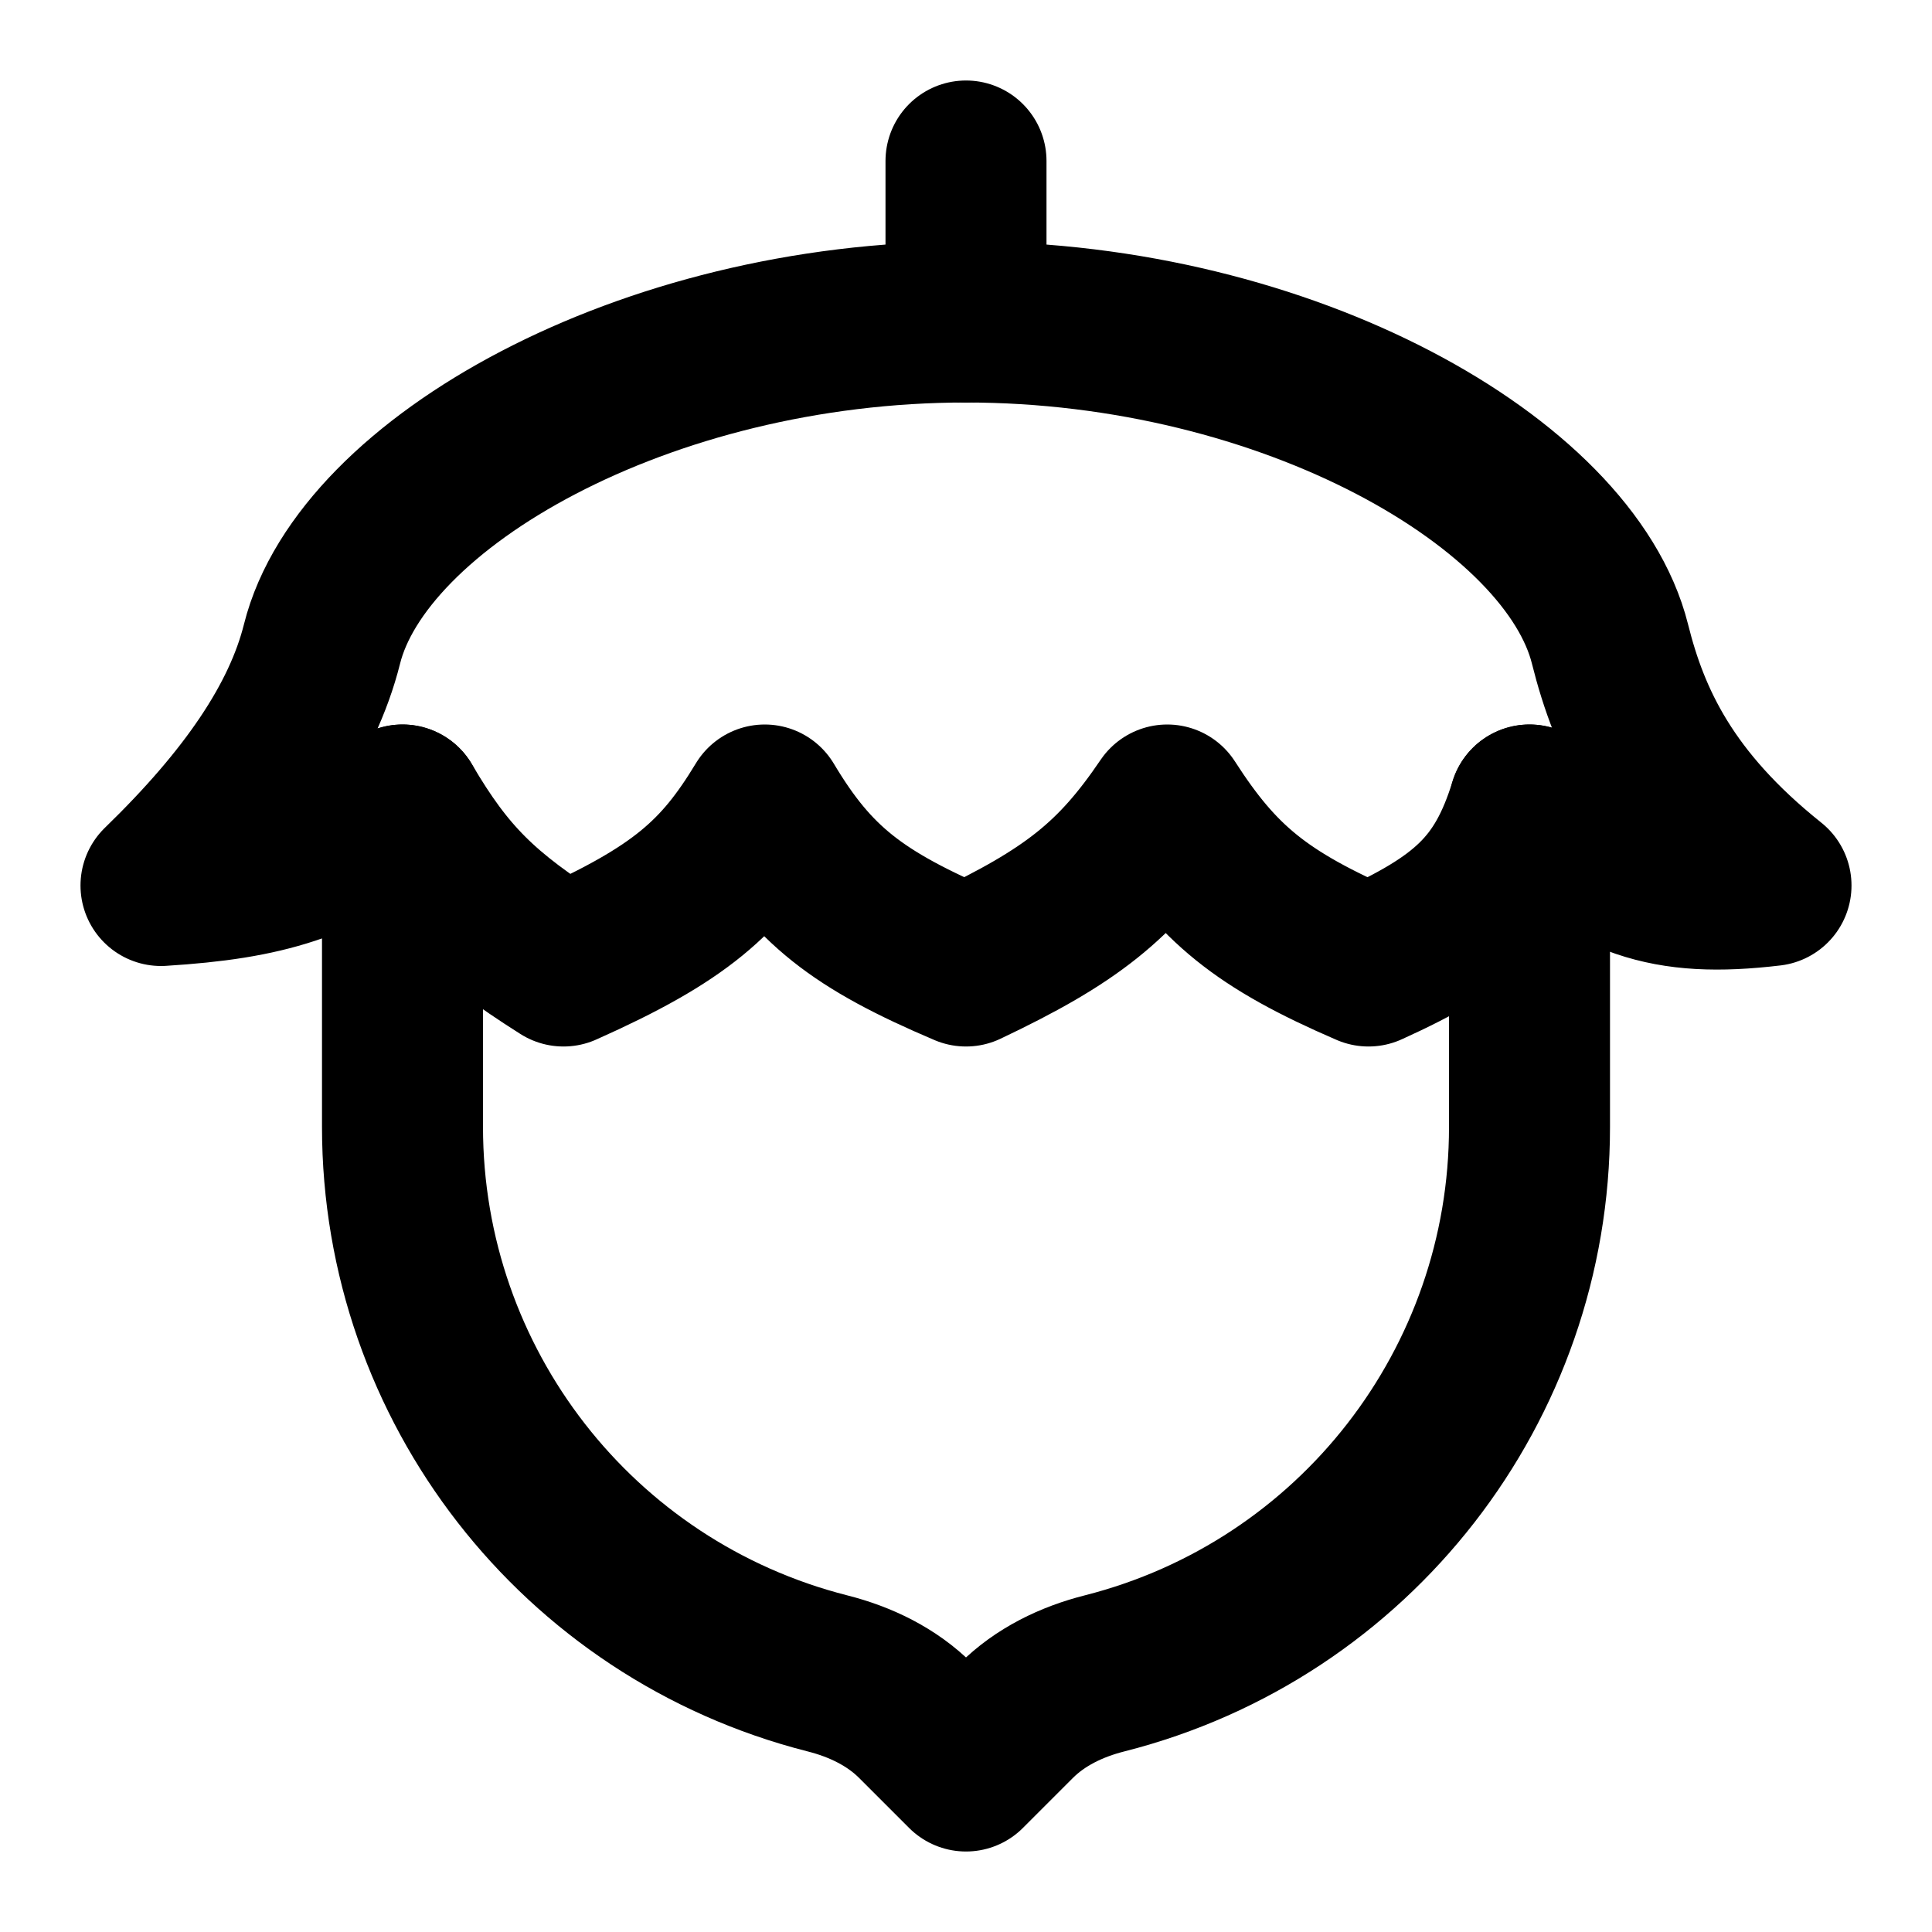
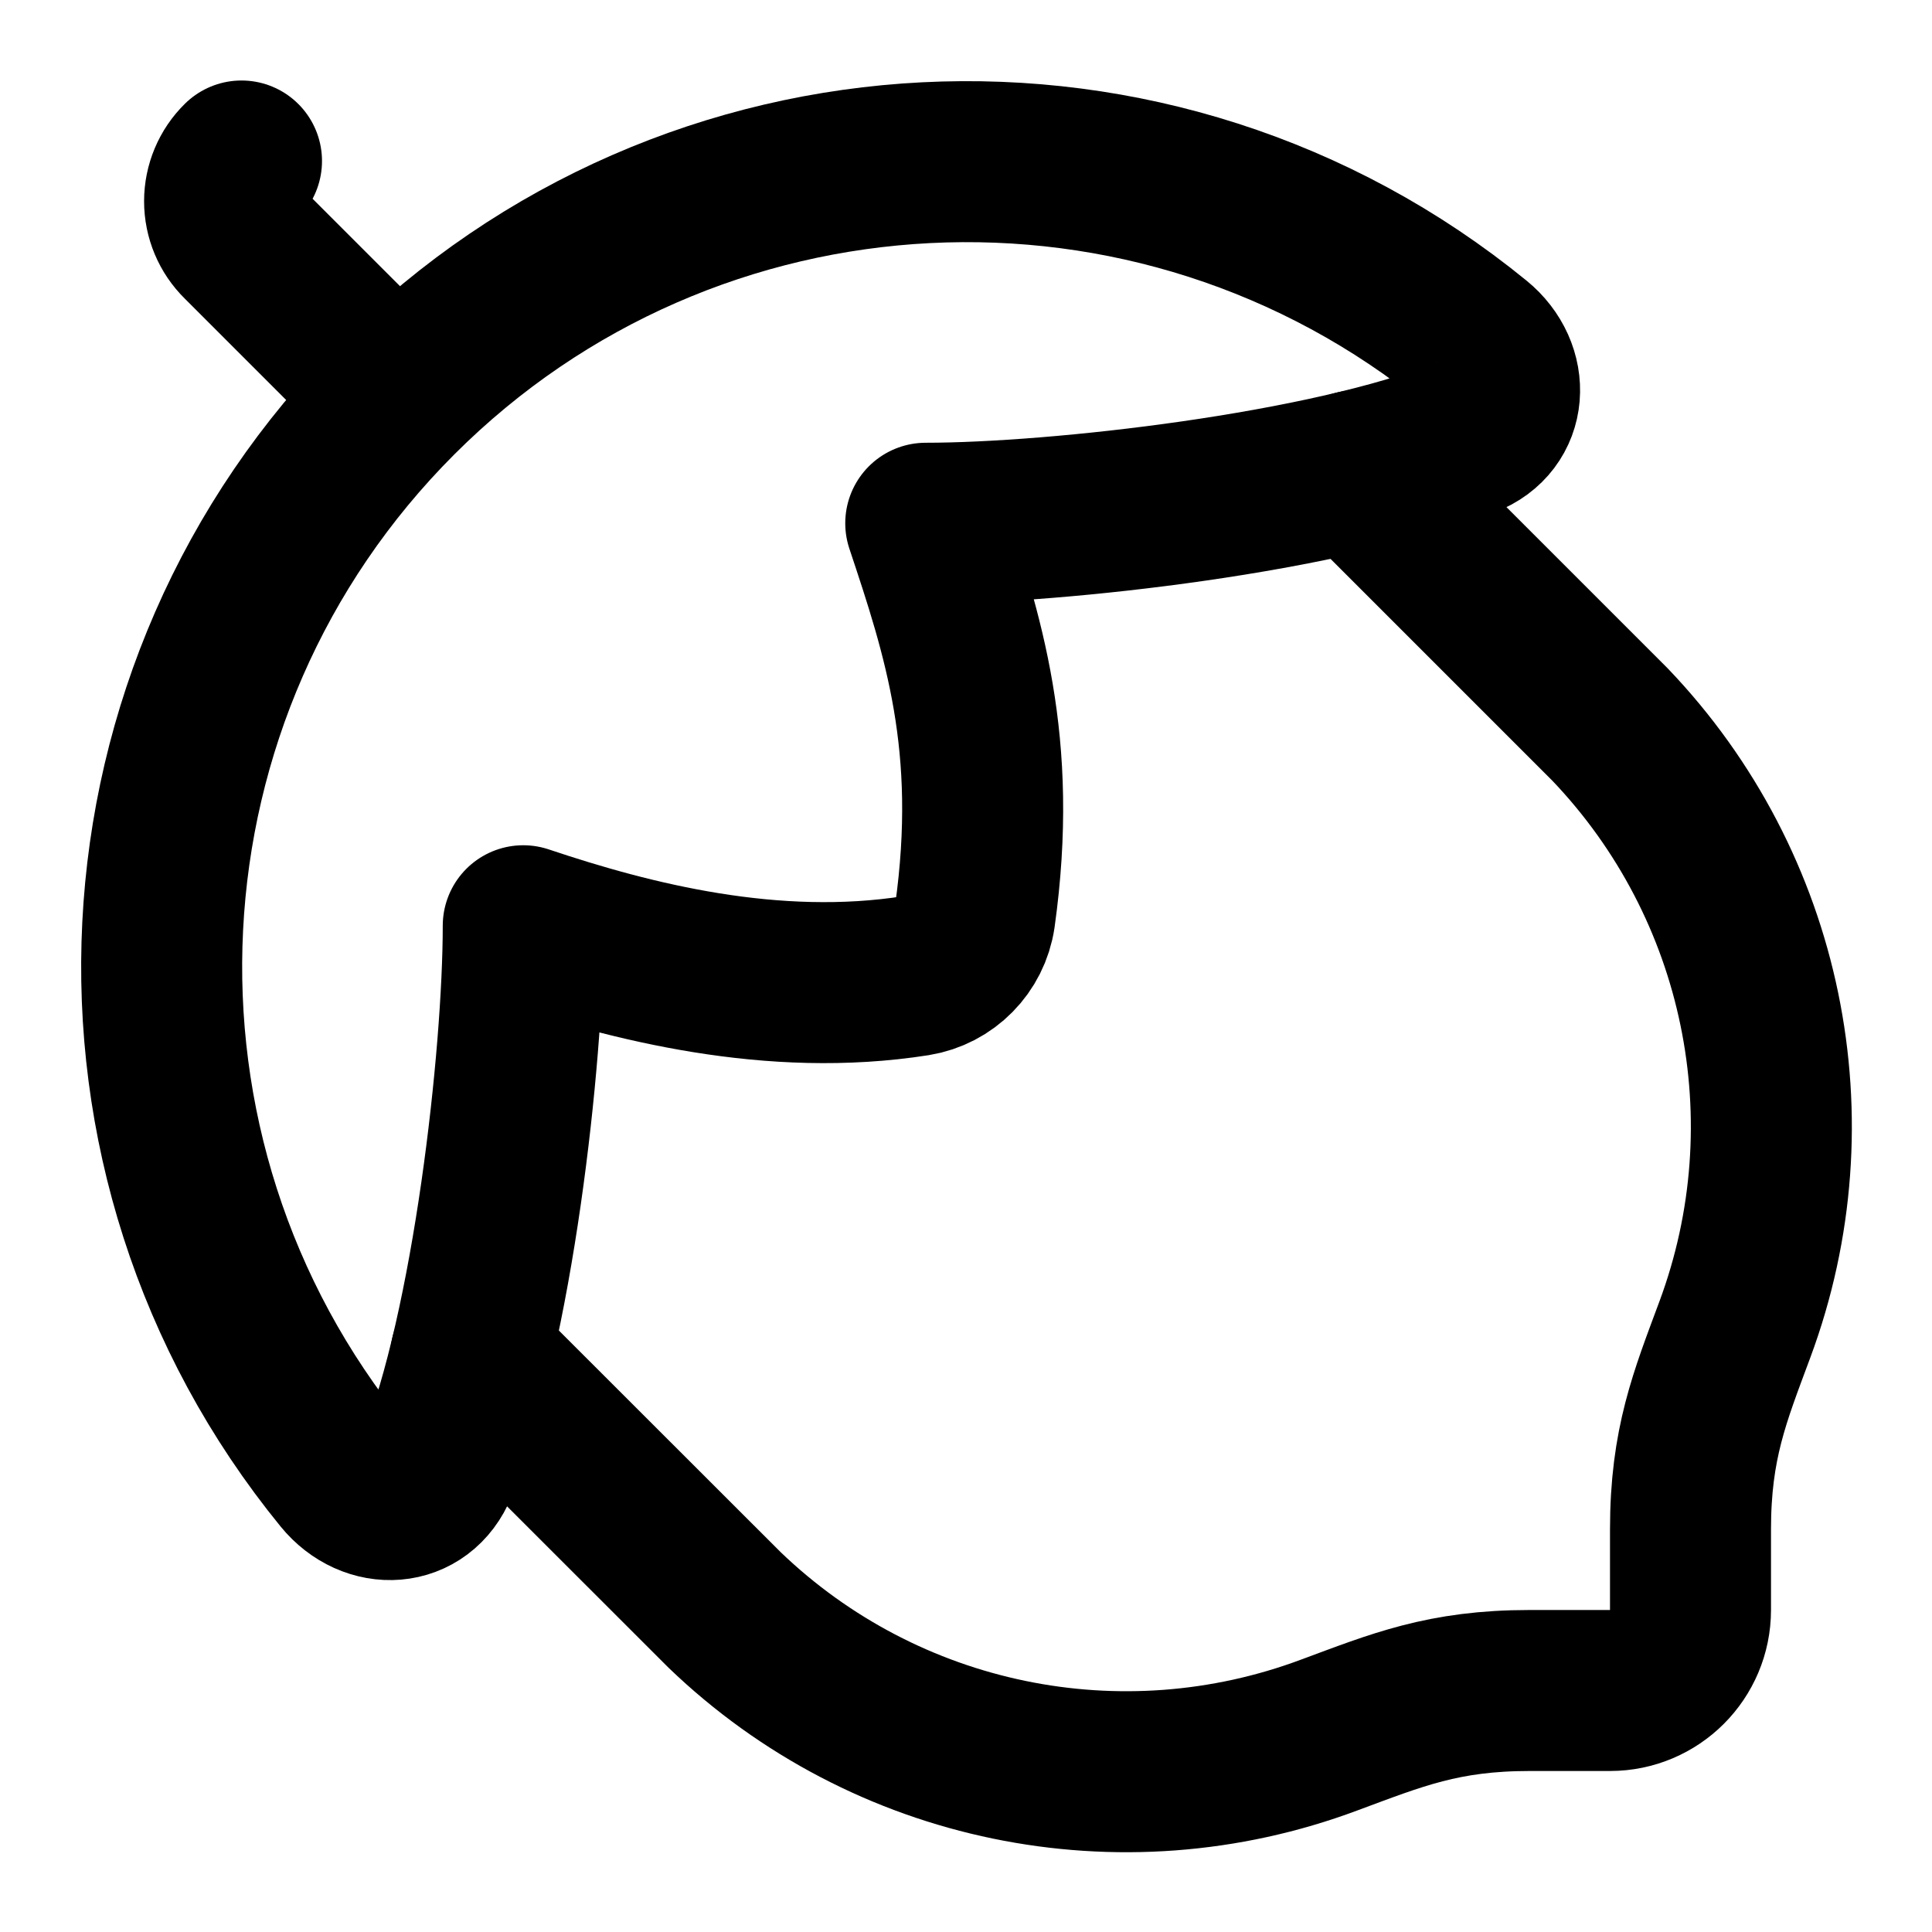
<svg xmlns="http://www.w3.org/2000/svg" fill="none" stroke="currentColor" stroke-linecap="round" stroke-linejoin="round" stroke-width="2" class="lucide lucide-nut" viewBox="0 0 24 24">
-   <path d="M12 4V2M5 10v4a7.004 7.004 0 0 0 5.277 6.787c.412.104.802.292 1.102.592L12 22l.621-.621c.3-.3.69-.488 1.102-.592A7 7 0 0 0 19 14v-4" />
-   <path d="M12 4C8 4 4.5 6 4 8c-.243.97-.919 1.952-2 3 1.31-.082 1.972-.29 3-1 .54.92.982 1.356 2 2 1.452-.647 1.954-1.098 2.5-2 .595.995 1.151 1.427 2.5 2 1.31-.621 1.862-1.058 2.5-2 .629.977 1.162 1.423 2.5 2 1.209-.548 1.68-.967 2-2 1.032.916 1.683 1.157 3 1-1.297-1.036-1.758-2.03-2-3-.5-2-4-4-8-4" />
+   <path d="M16.847 5.847 20 9a7.23 7.23 0 0 1 1.551 7.516C21.241 17.352 21 17.932 21 19v1a1 1 0 0 1-1 1h-1c-1.069 0-1.648.242-2.485.552A7.2 7.2 0 0 1 9.002 20l-3.155-3.153" />
+   <path d="M18.21 5.43c-1.71.69-5.07 1.07-6.71 1.07.46 1.38.91 2.74.61 4.88a.88.88 0 0 1-.73.74c-1.78.28-3.54-.17-4.88-.62 0 1.64-.38 5-1.07 6.71-.21.52-.82.55-1.17.12A10 10 0 0 1 18.33 4.26c.43.35.4.97-.12 1.17" />
+   <path d="M4.93 4.93 3 3a.7.7 0 0 1 0-1" />
</svg>
